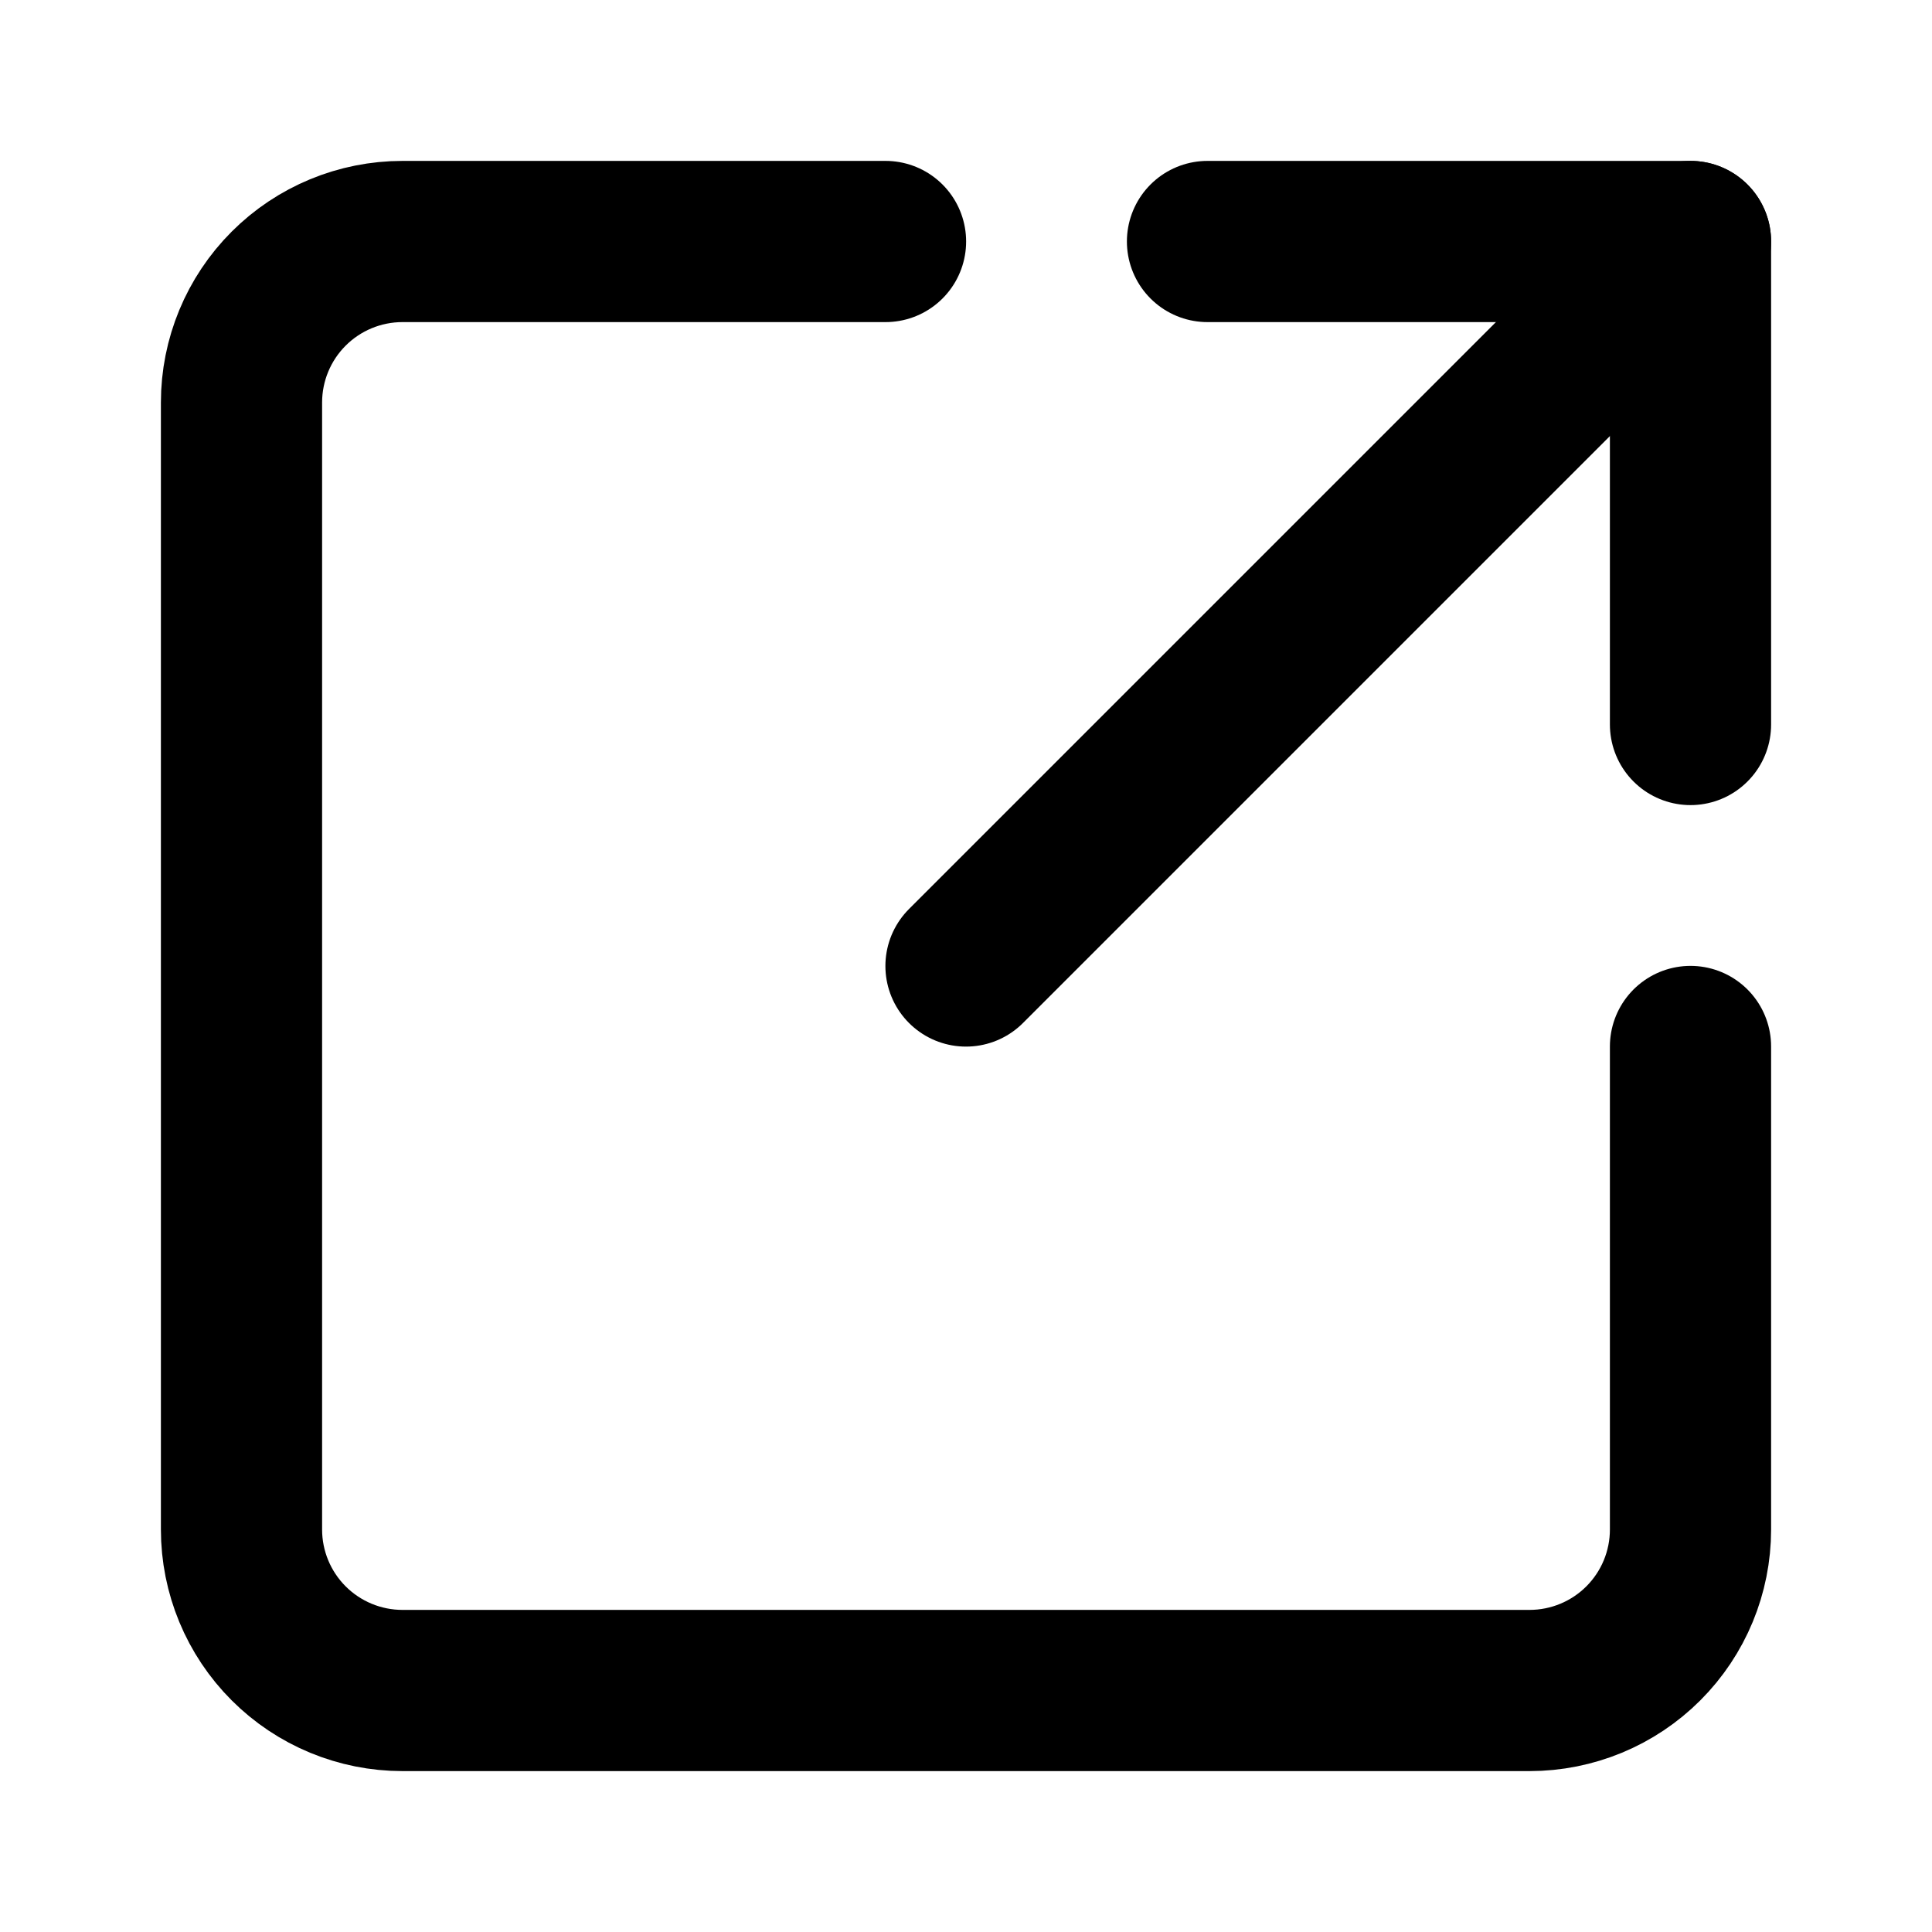
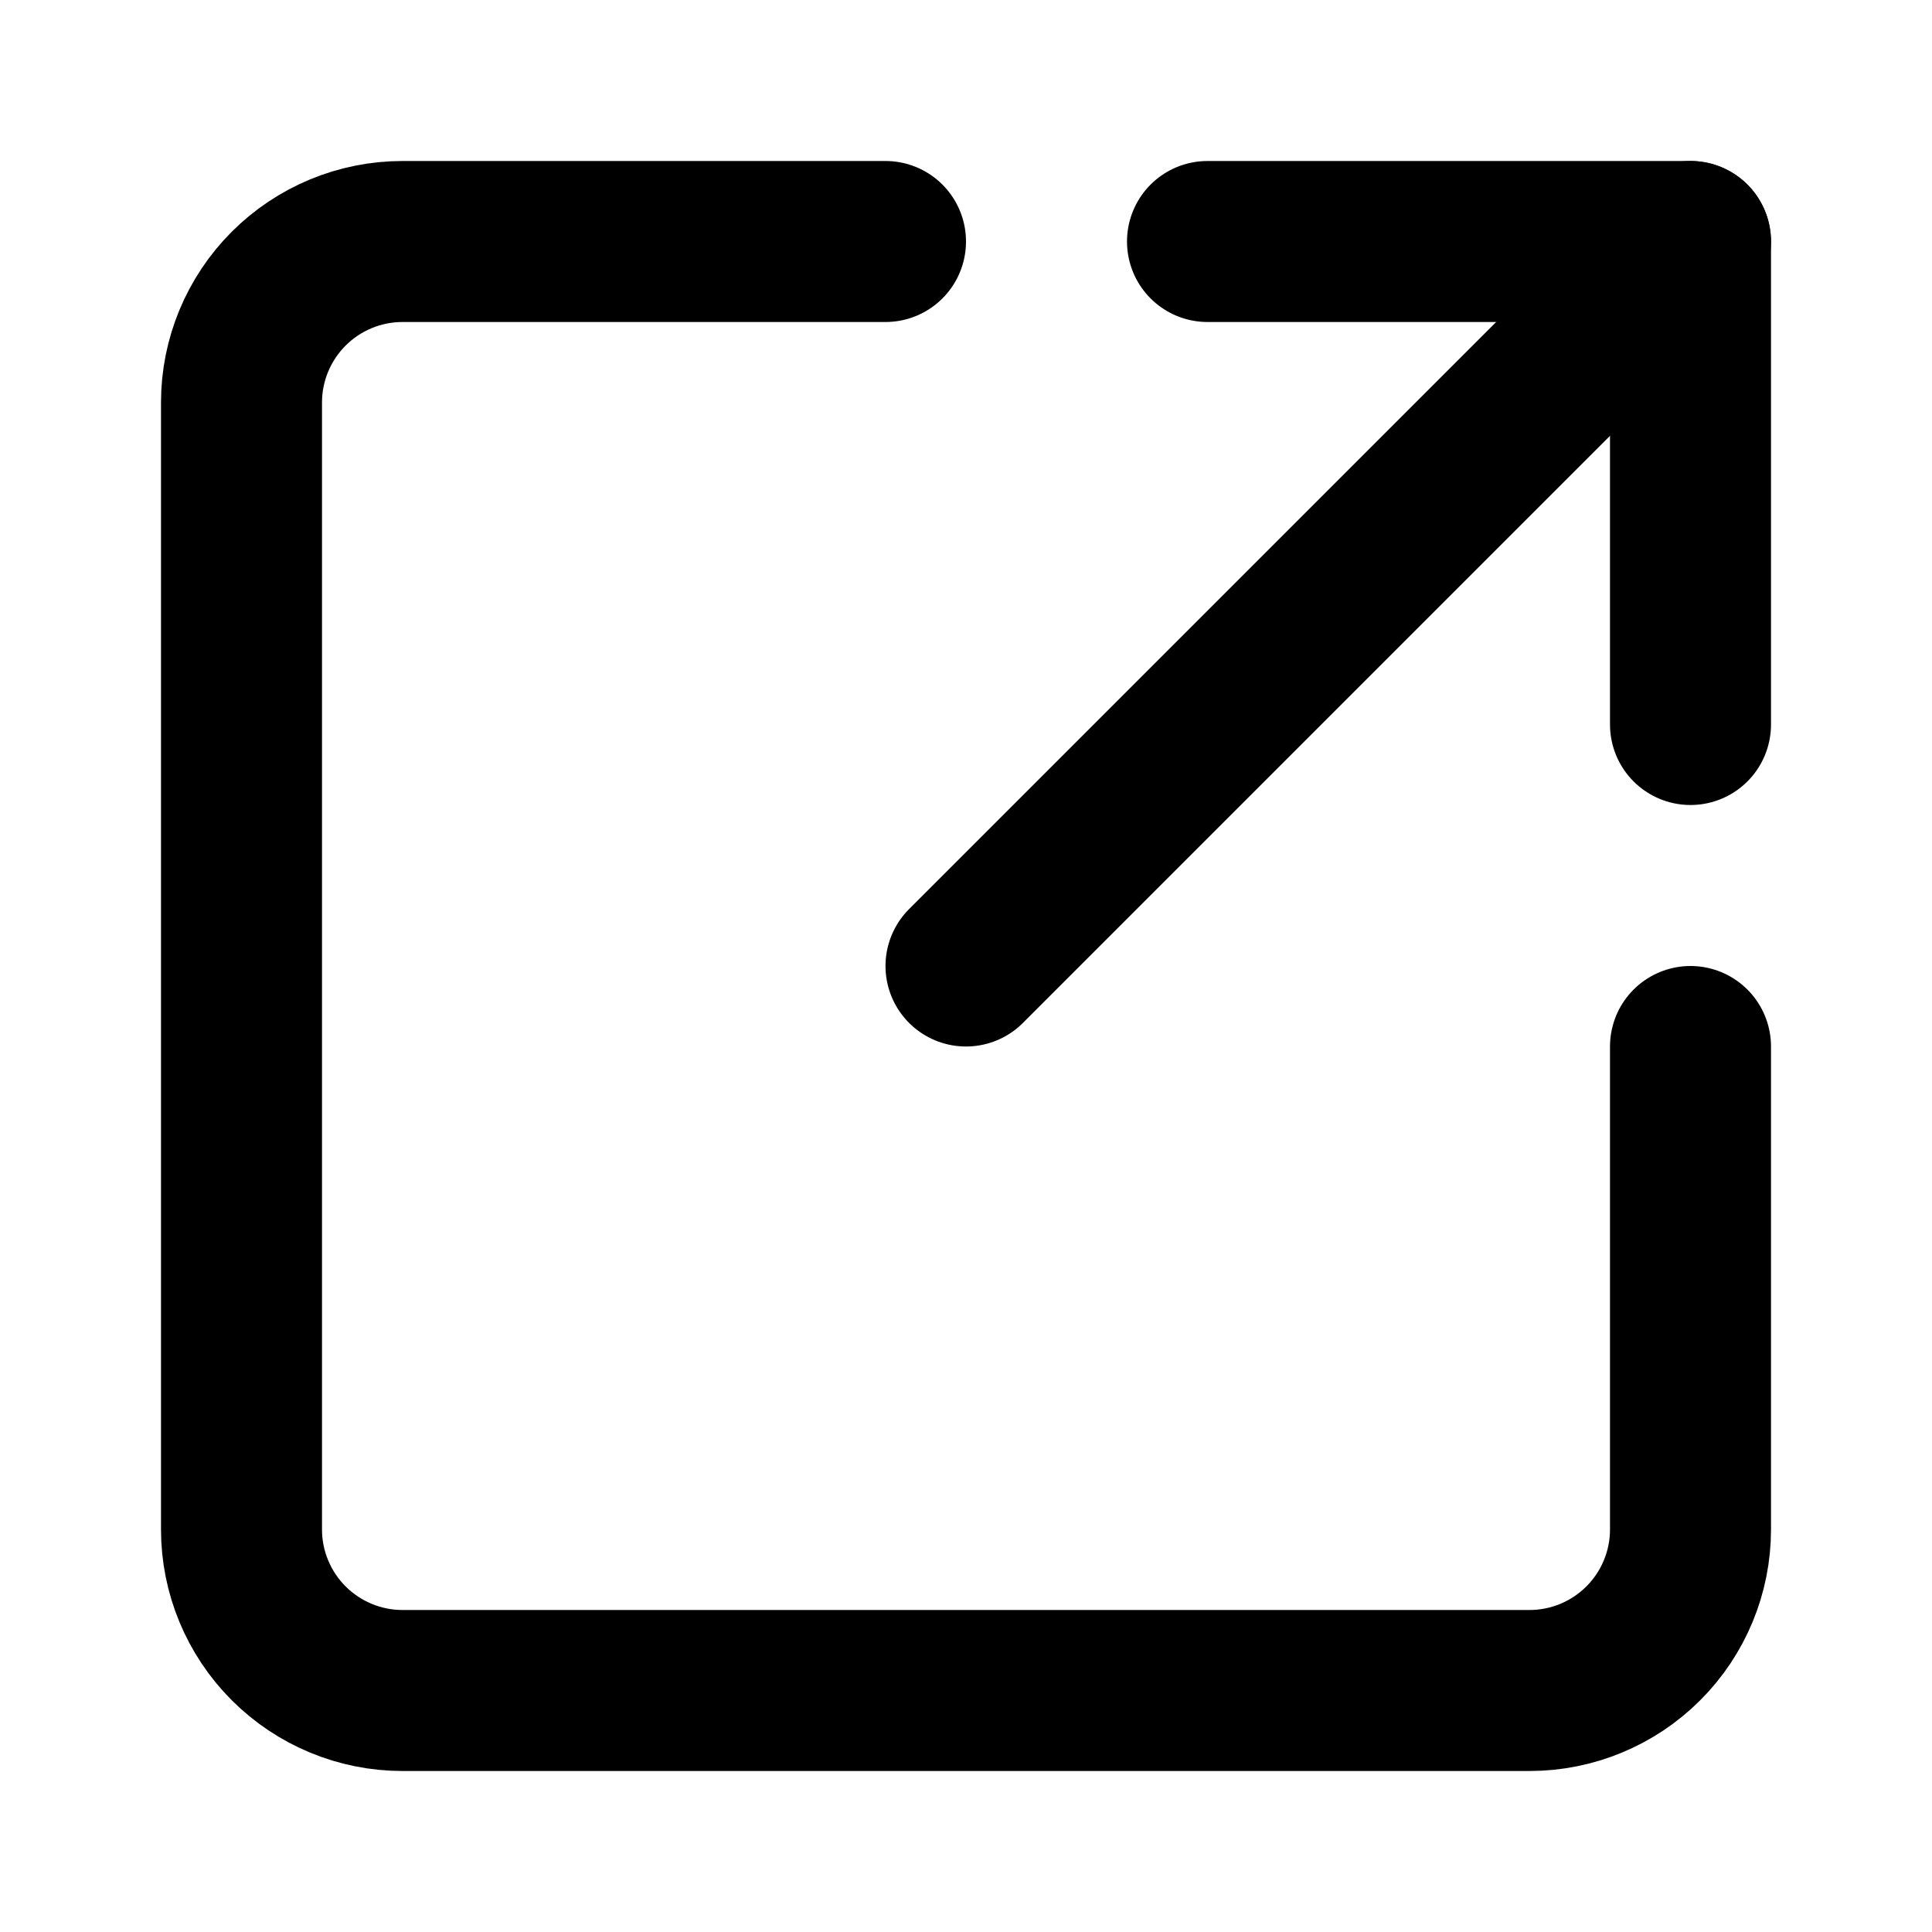
- <svg xmlns="http://www.w3.org/2000/svg" width="32" height="32" viewBox="0 0 32 32" fill="none">
-   <path d="M28 17.333V25.333C28 26.041 27.719 26.719 27.219 27.219C26.719 27.719 26.041 28 25.333 28H6.667C5.959 28 5.281 27.719 4.781 27.219C4.281 26.719 4 26.041 4 25.333V6.667C4 5.959 4.281 5.281 4.781 4.781C5.281 4.281 5.959 4 6.667 4H14.667" stroke="black" stroke-width="2.67" stroke-linecap="round" stroke-linejoin="round" />
-   <path d="M28 4L16 16" stroke="black" stroke-width="2.67" stroke-linecap="round" stroke-linejoin="round" />
-   <path d="M20 4H28V12" stroke="black" stroke-width="2.67" stroke-linecap="round" stroke-linejoin="round" />
+ <svg xmlns="http://www.w3.org/2000/svg" width="24" height="24" viewBox="0 0 24 24" fill="none">
+   <path d="M21 13V19C21 19.53 20.789 20.039 20.414 20.414C20.039 20.789 19.53 21 19 21H5C4.47 21 3.961 20.789 3.586 20.414C3.211 20.039 3 19.53 3 19V5C3 4.47 3.211 3.961 3.586 3.586C3.961 3.211 4.47 3 5 3H11" stroke="black" stroke-width="2" stroke-linecap="round" stroke-linejoin="round" />
+   <path d="M21 3L12 12" stroke="black" stroke-width="2" stroke-linecap="round" stroke-linejoin="round" />
+   <path d="M15 3H21V9" stroke="black" stroke-width="2" stroke-linecap="round" stroke-linejoin="round" />
</svg>
